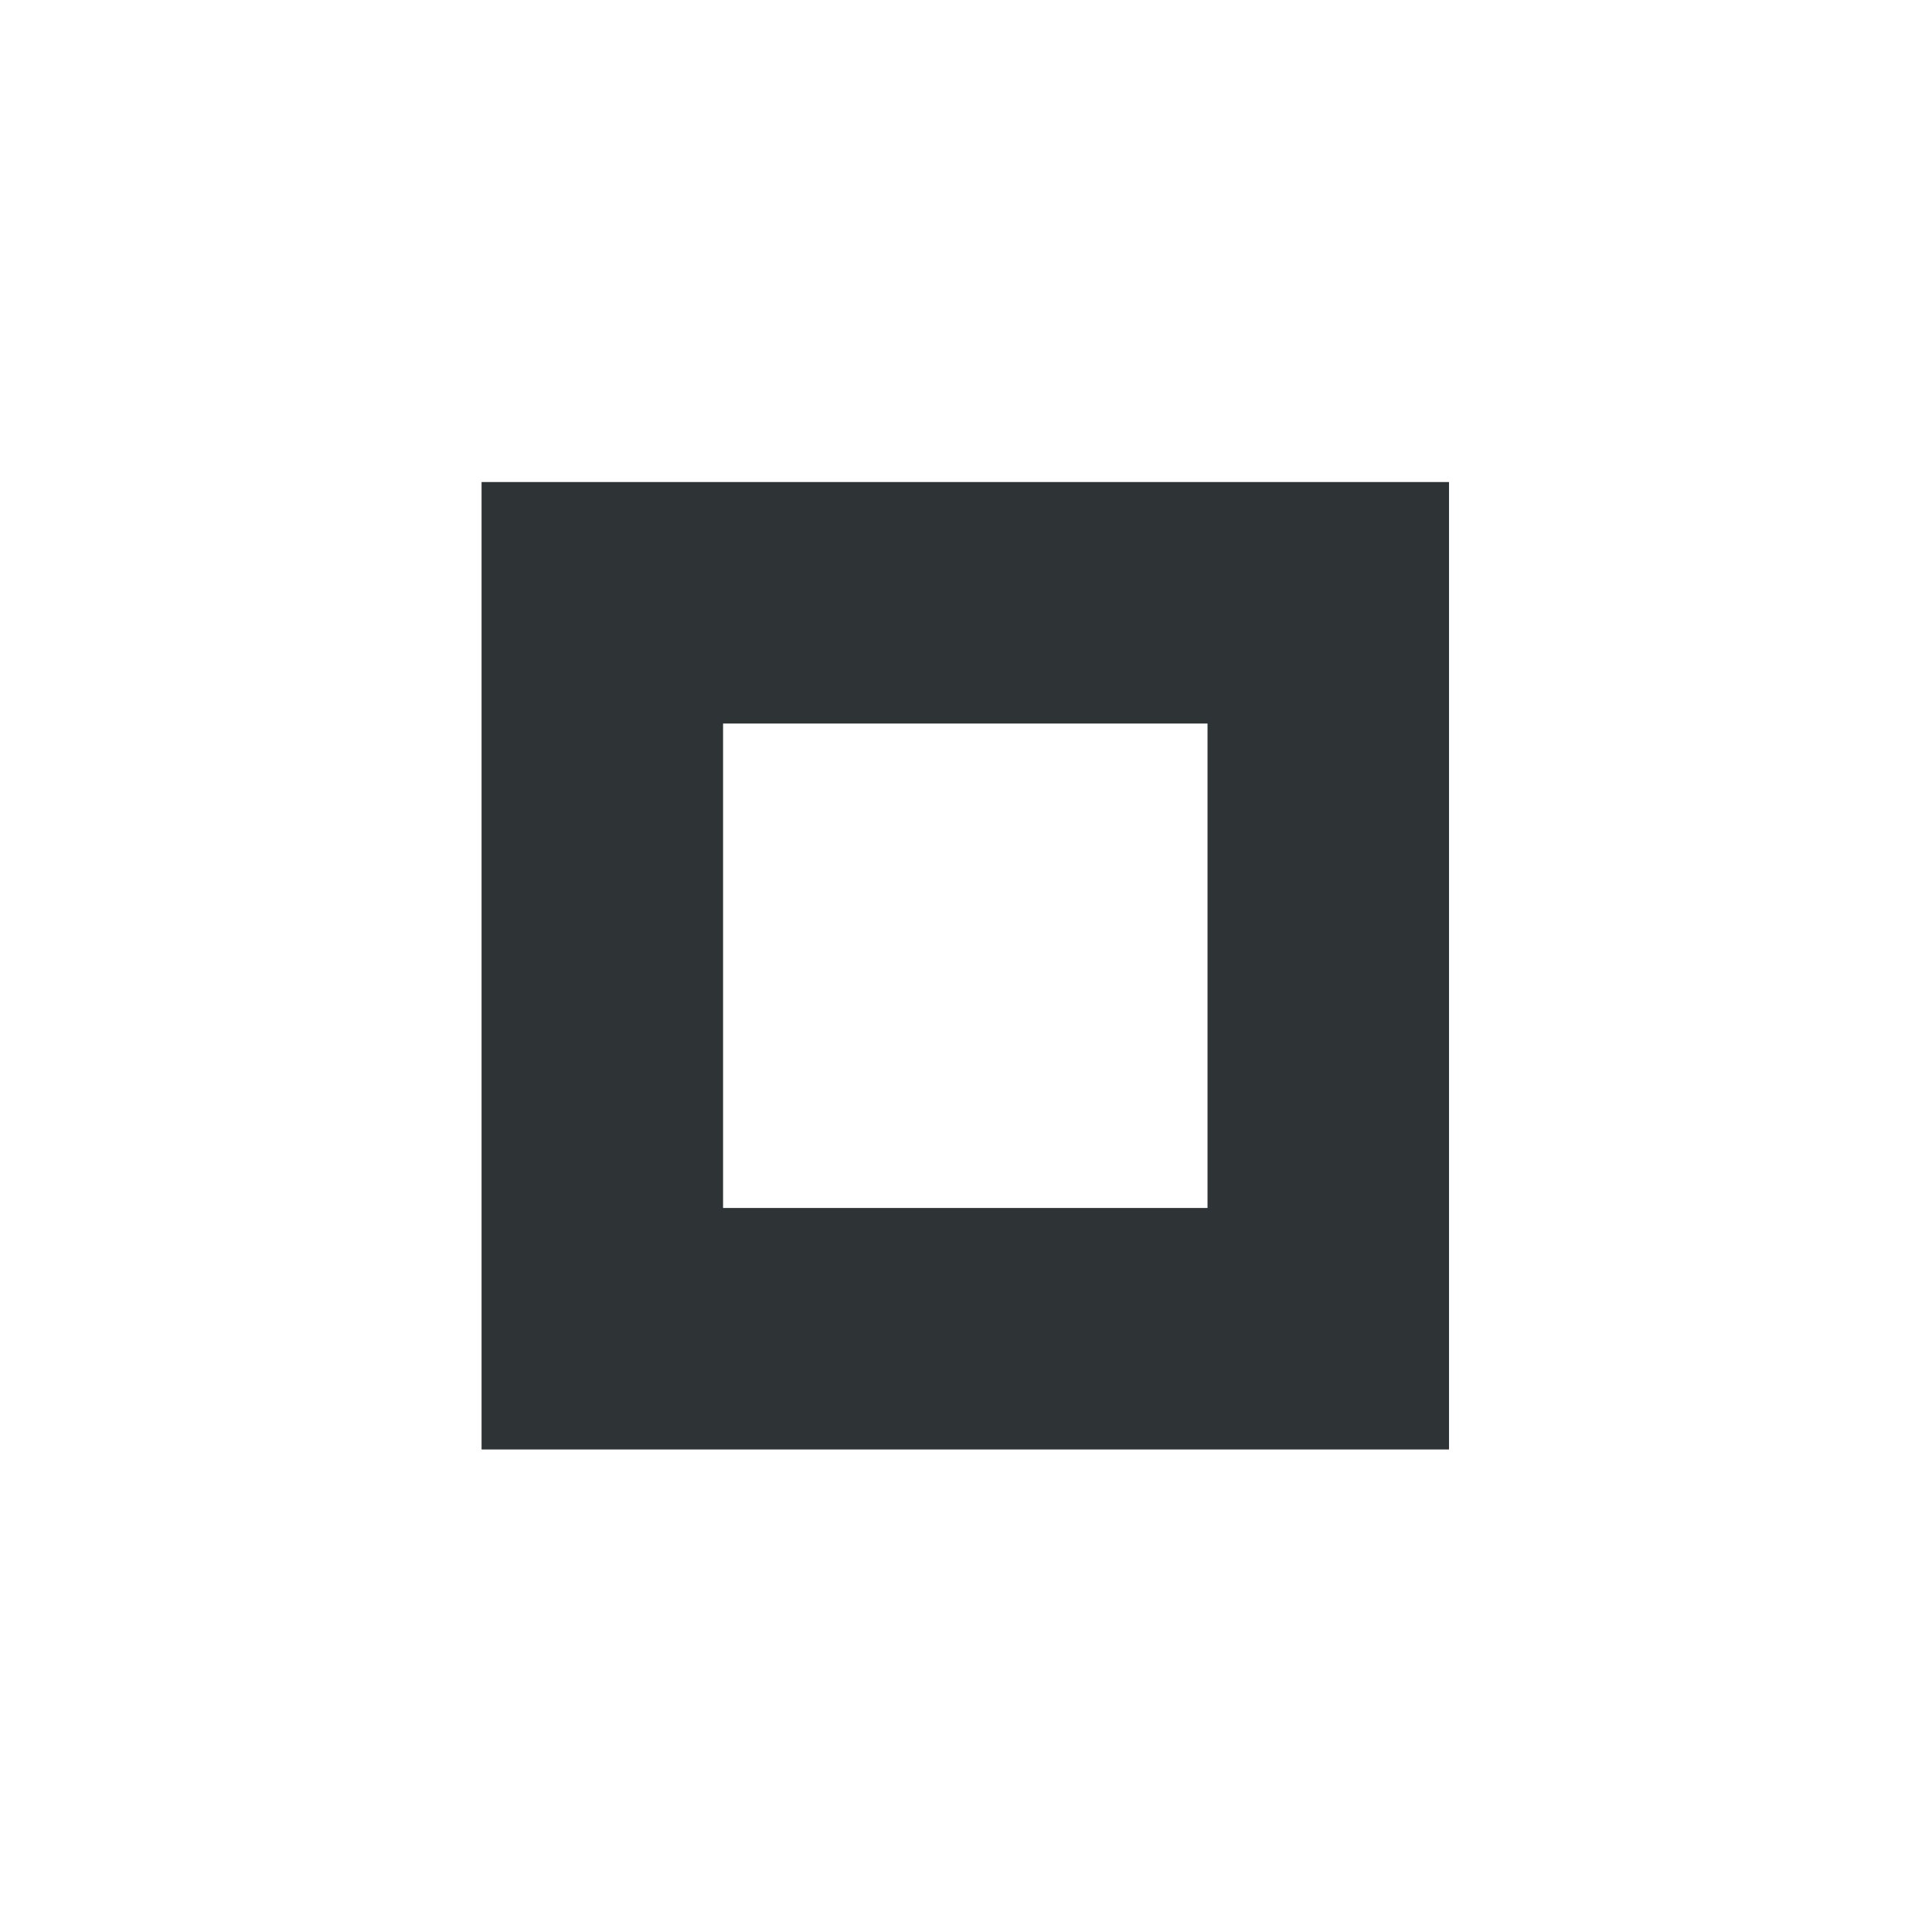
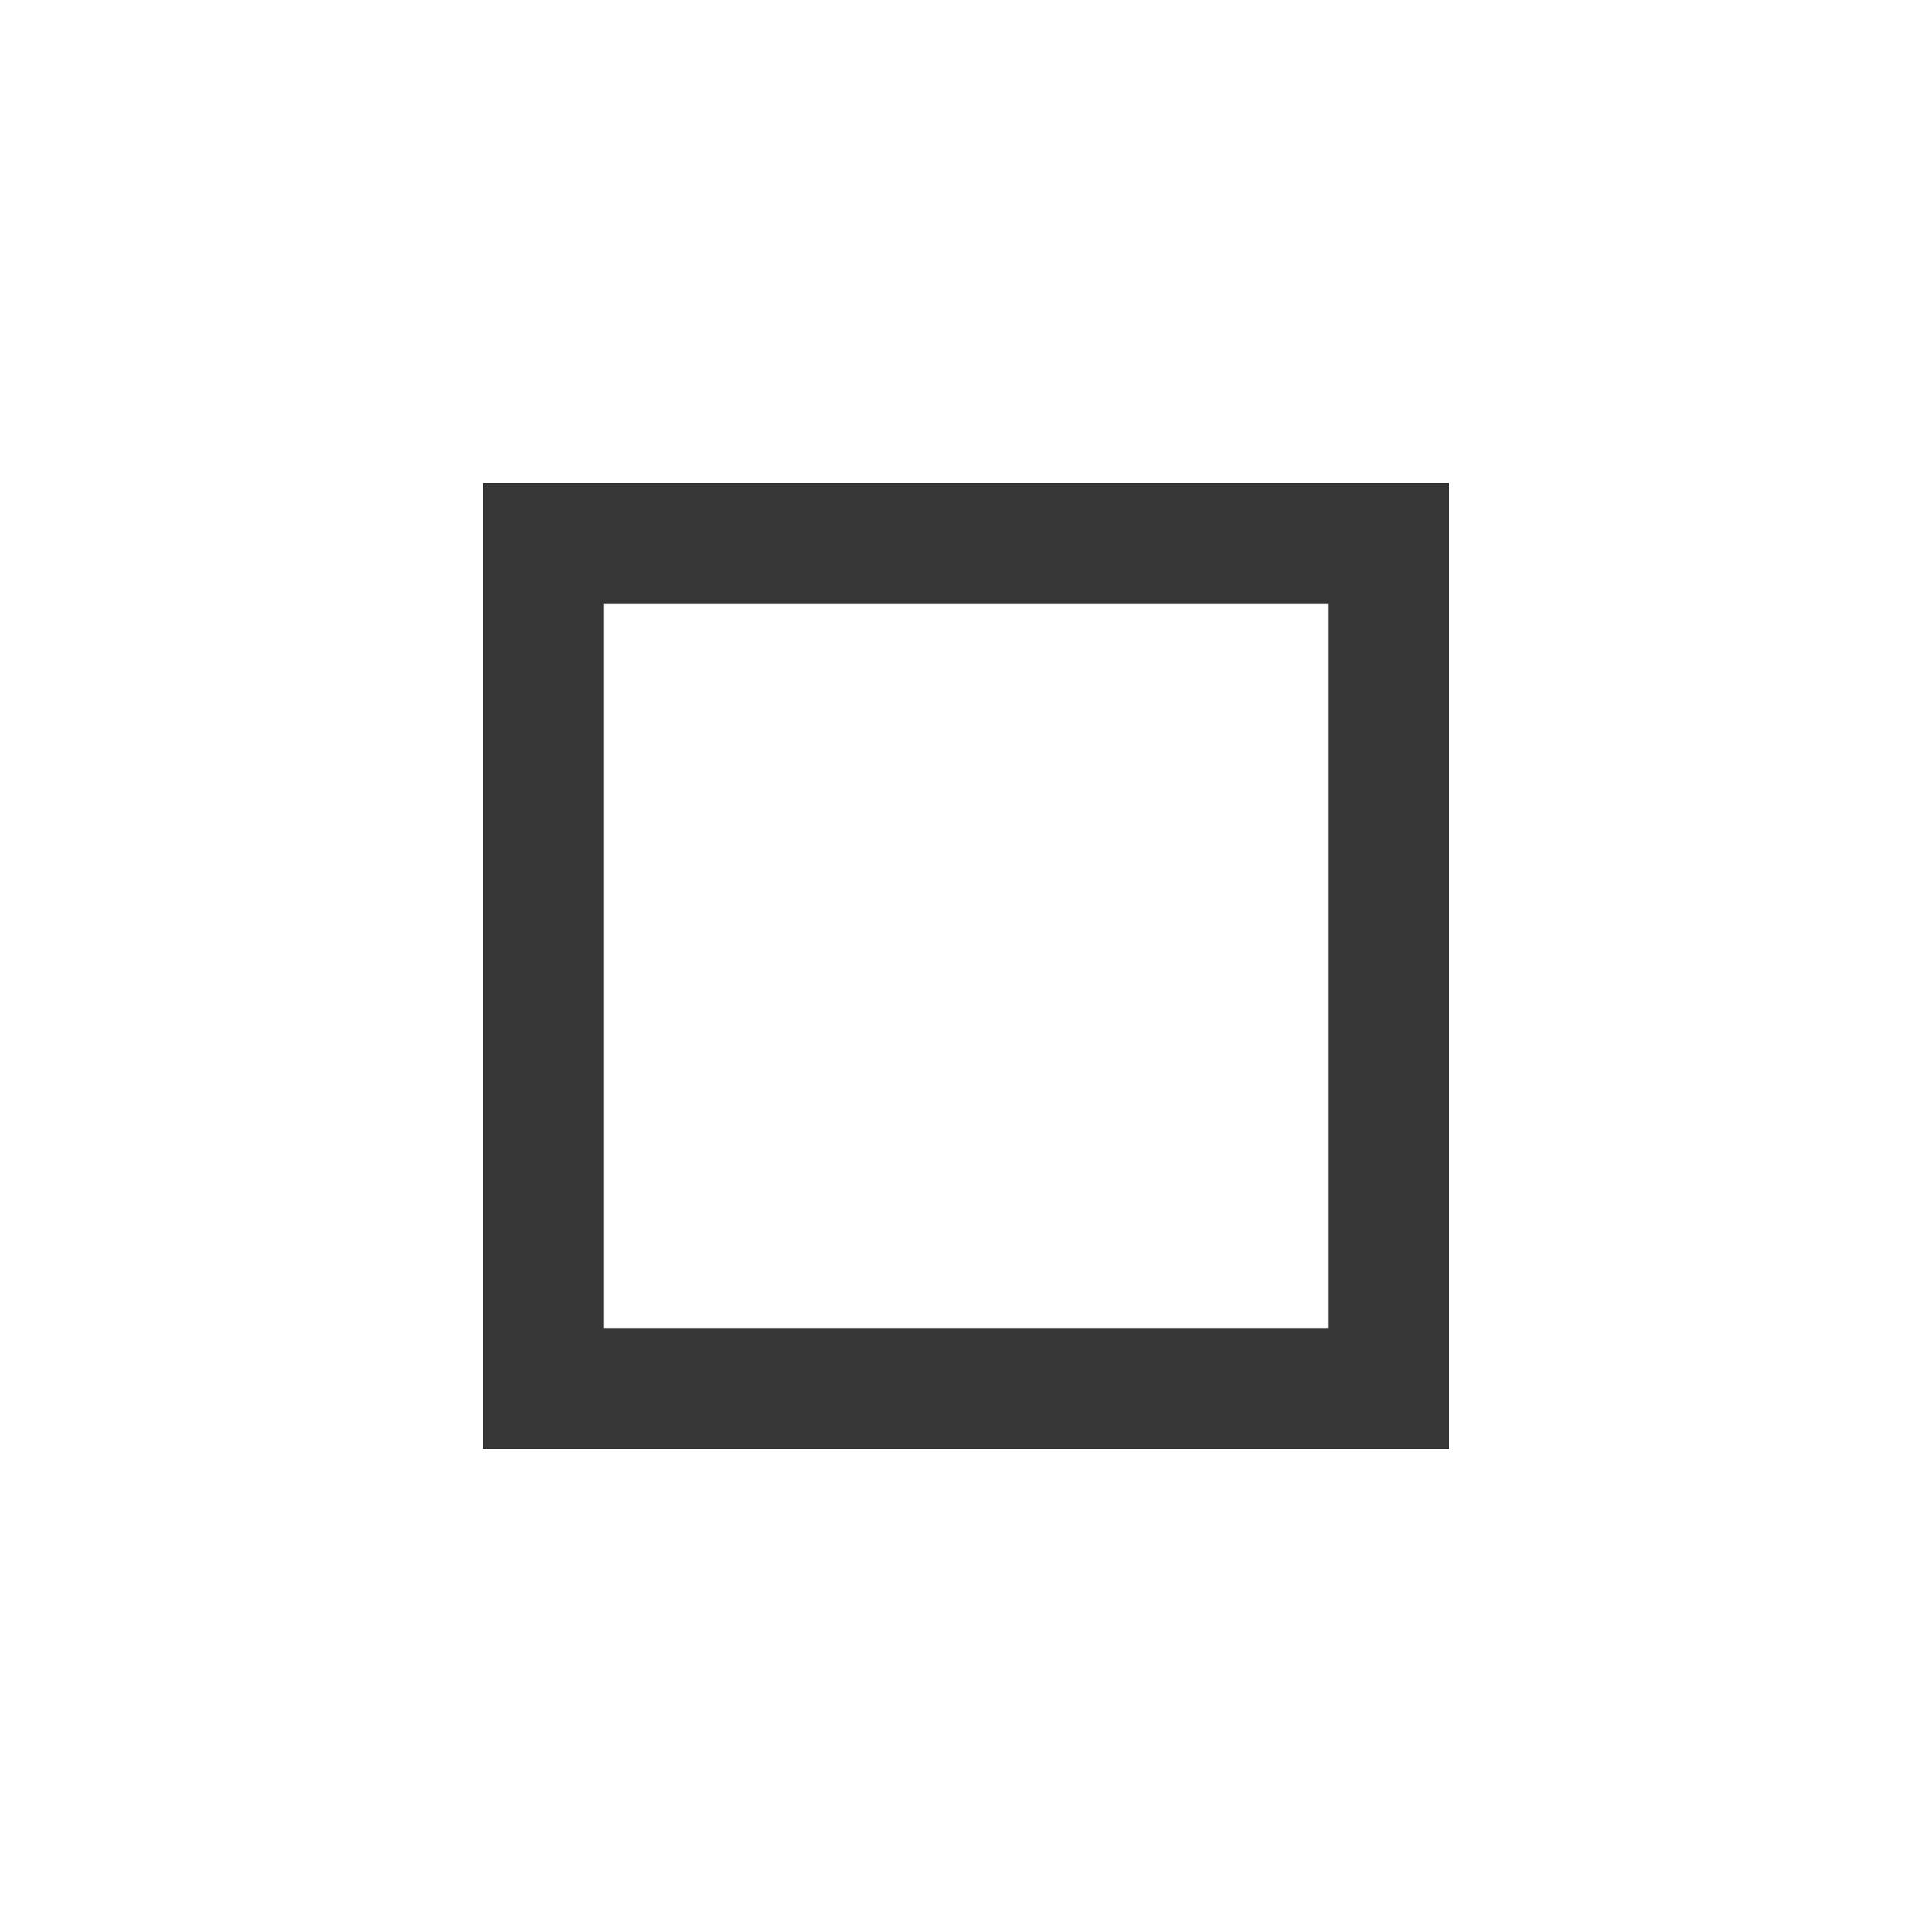
- <svg xmlns="http://www.w3.org/2000/svg" width="16" version="1.1" style="enable-background:new" id="svg7384" height="16">
-   <defs id="defs7386" />
-   <g transform="translate(-52.00585,-888)" id="layer1" />
-   <g transform="translate(-52.00585,-888)" id="layer7" />
-   <g transform="translate(-52.00585,-888)" id="layer6" />
-   <g transform="translate(-52.00585,-888)" id="layer5" />
-   <g transform="translate(-52.00585,-888)" id="layer9" />
-   <g transform="translate(-52.00585,-888)" id="layer2" />
-   <g transform="translate(-52.00585,-888)" id="layer8" />
-   <g transform="translate(-52.00585,-888)" id="layer3" />
-   <g transform="translate(-52.00585,-888)" id="layer4" />
-   <g transform="translate(-52.00585,-952)" id="layer10">
-     <path id="rect9057" d="m 55.994,955.992 v 1 7.012 h 8.012 v -8.012 z m 2,2 h 4.012 v 4.012 h -4.012 z" style="color:#000000;font-style:normal;font-variant:normal;font-weight:normal;font-stretch:normal;font-size:medium;line-height:normal;font-family:sans-serif;font-variant-ligatures:normal;font-variant-position:normal;font-variant-caps:normal;font-variant-numeric:normal;font-variant-alternates:normal;font-feature-settings:normal;text-indent:0;text-align:start;text-decoration:none;text-decoration-line:none;text-decoration-style:solid;text-decoration-color:#000000;letter-spacing:normal;word-spacing:normal;text-transform:none;writing-mode:lr-tb;direction:ltr;text-orientation:mixed;dominant-baseline:auto;baseline-shift:baseline;text-anchor:start;white-space:normal;shape-padding:0;clip-rule:nonzero;display:inline;overflow:visible;visibility:visible;opacity:1;isolation:auto;mix-blend-mode:normal;color-interpolation:sRGB;color-interpolation-filters:linearRGB;solid-color:#000000;solid-opacity:1;vector-effect:none;fill:#2e3436;fill-opacity:1;fill-rule:nonzero;stroke:none;stroke-width:2;stroke-linecap:butt;stroke-linejoin:miter;stroke-miterlimit:4;stroke-dasharray:none;stroke-dashoffset:0;stroke-opacity:1;marker:none;color-rendering:auto;image-rendering:auto;shape-rendering:auto;text-rendering:auto;enable-background:accumulate" />
-   </g>
+ <svg xmlns="http://www.w3.org/2000/svg" height="16" width="16">
+   <path d="M4 4v8h8V4zm1 1h6v6H5z" style="line-height:normal;font-variant-ligatures:normal;font-variant-position:normal;font-variant-caps:normal;font-variant-numeric:normal;font-variant-alternates:normal;font-feature-settings:normal;text-indent:0;text-align:start;text-decoration-line:none;text-decoration-style:solid;text-decoration-color:#000;text-transform:none;text-orientation:mixed;shape-padding:0;isolation:auto;mix-blend-mode:normal" color="#000" font-weight="400" font-family="sans-serif" white-space="normal" overflow="visible" fill="#363636" />
</svg>
